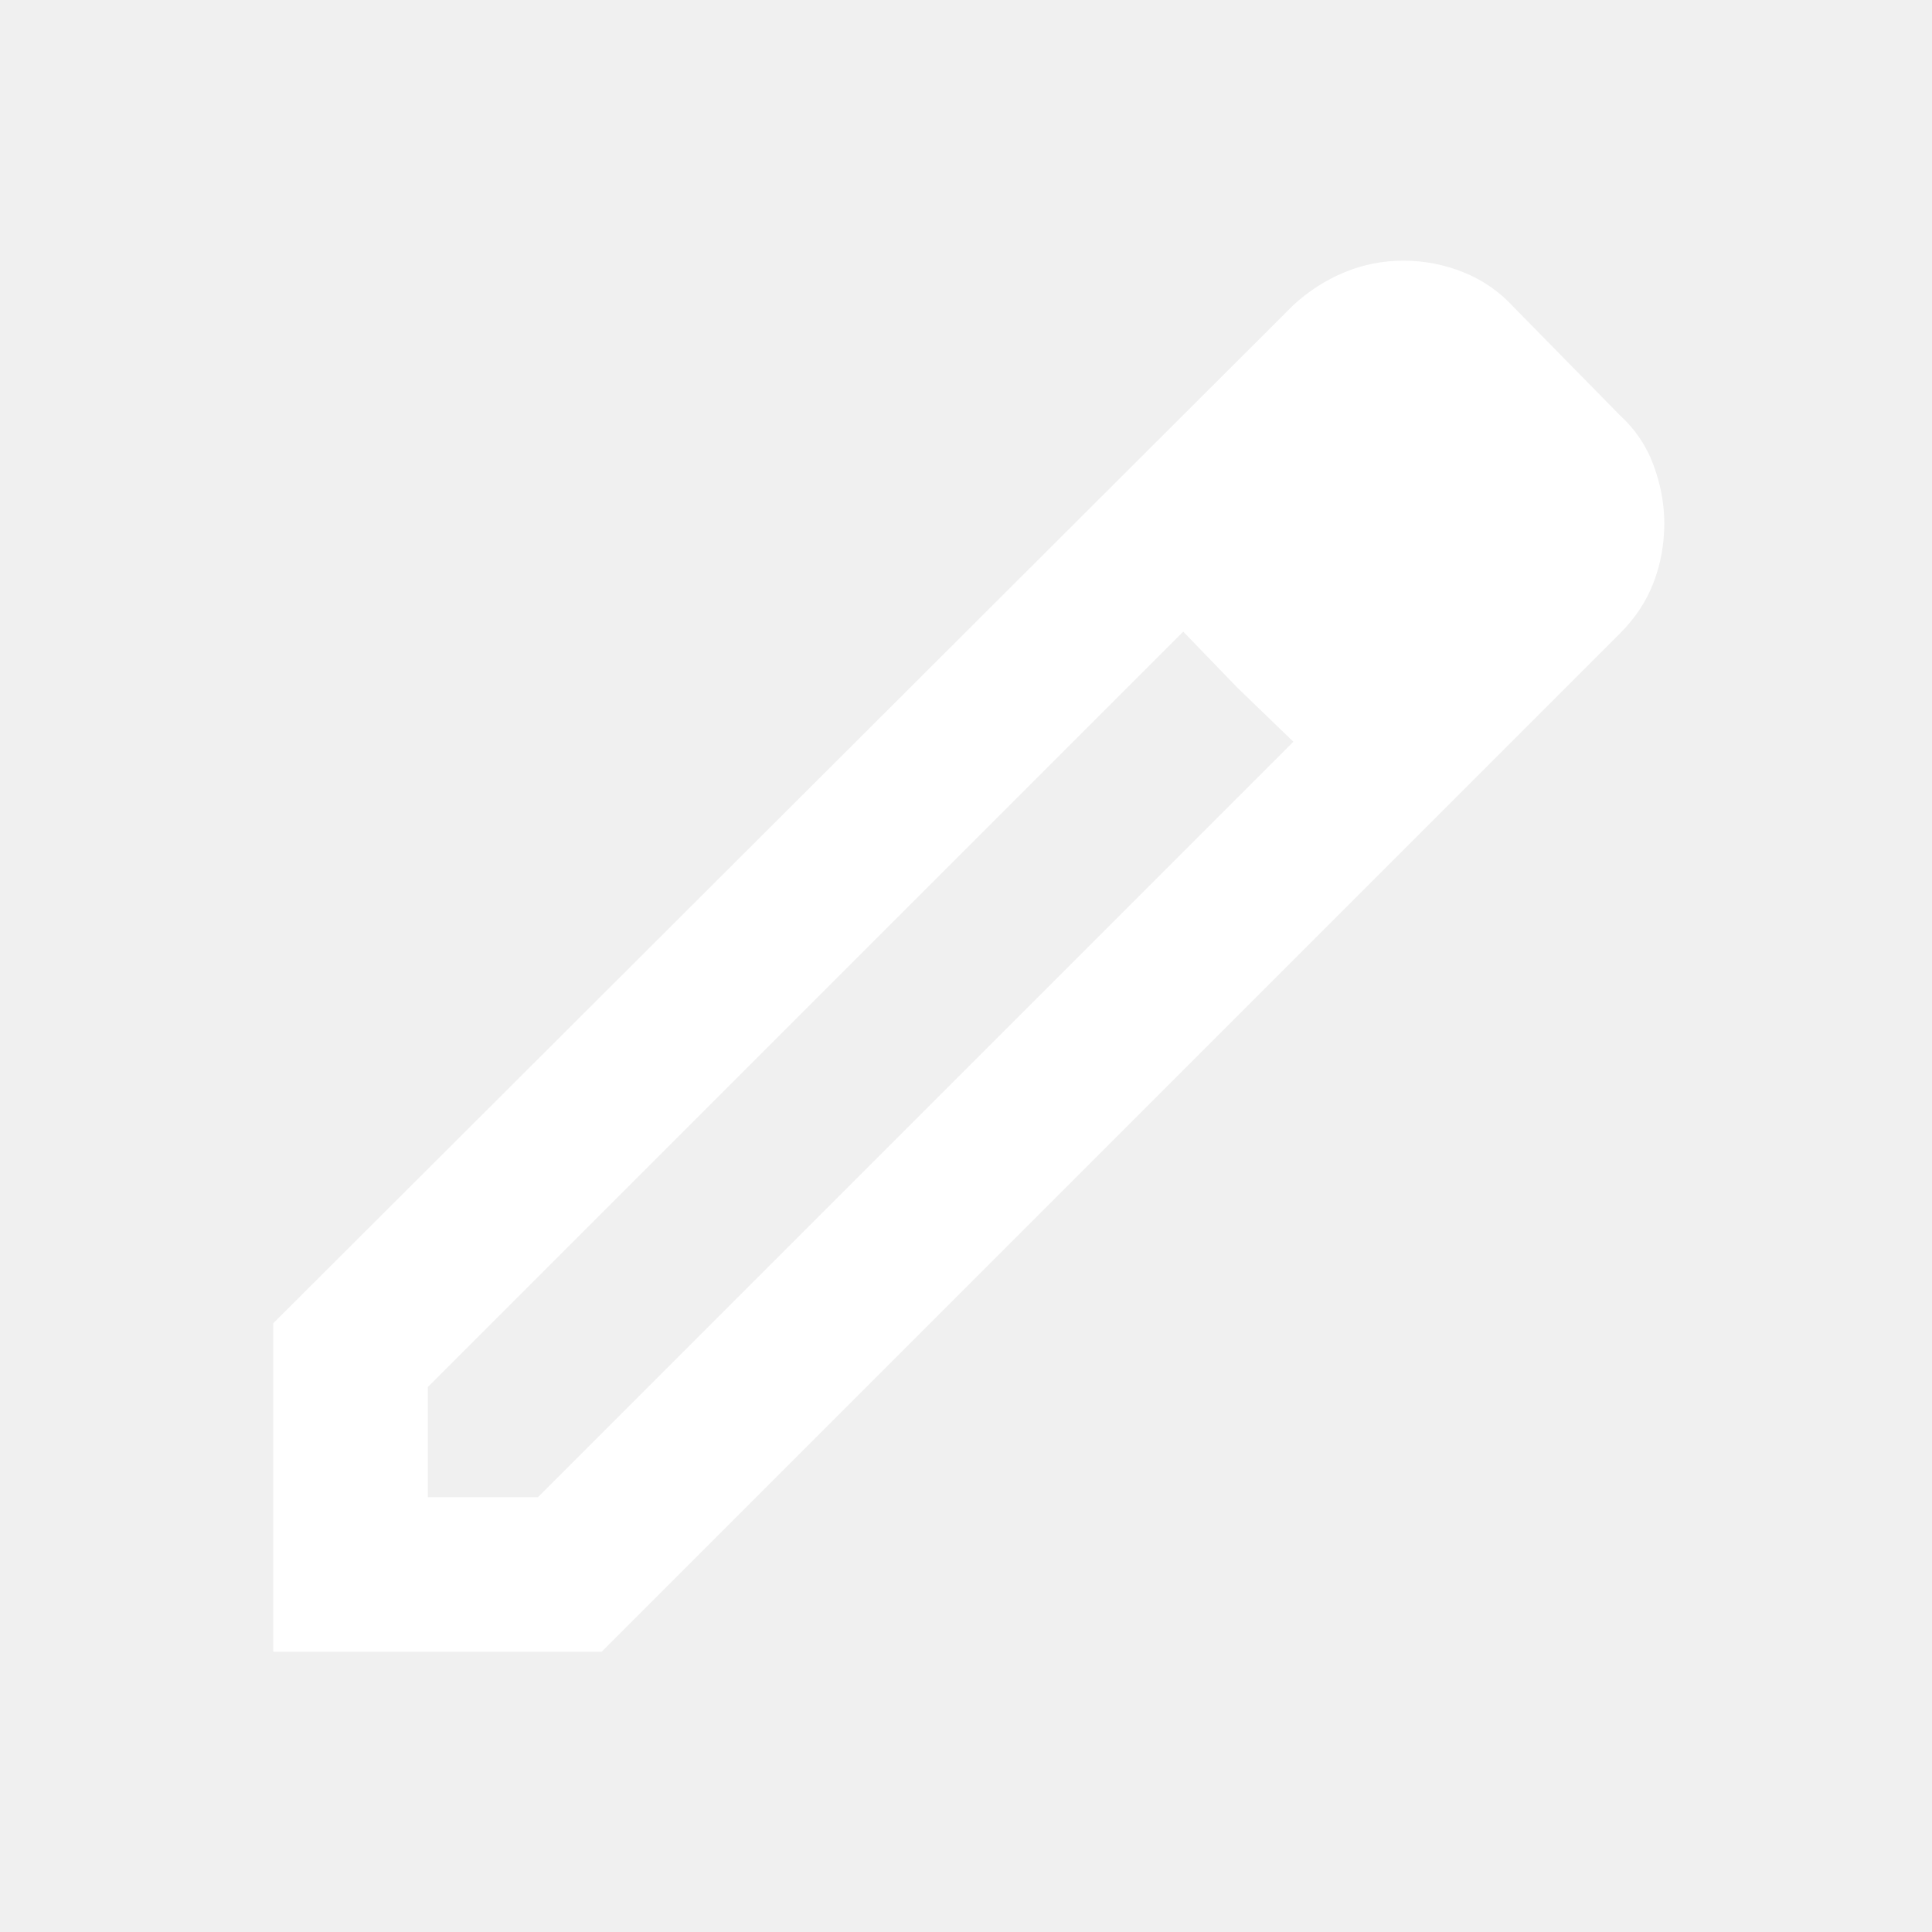
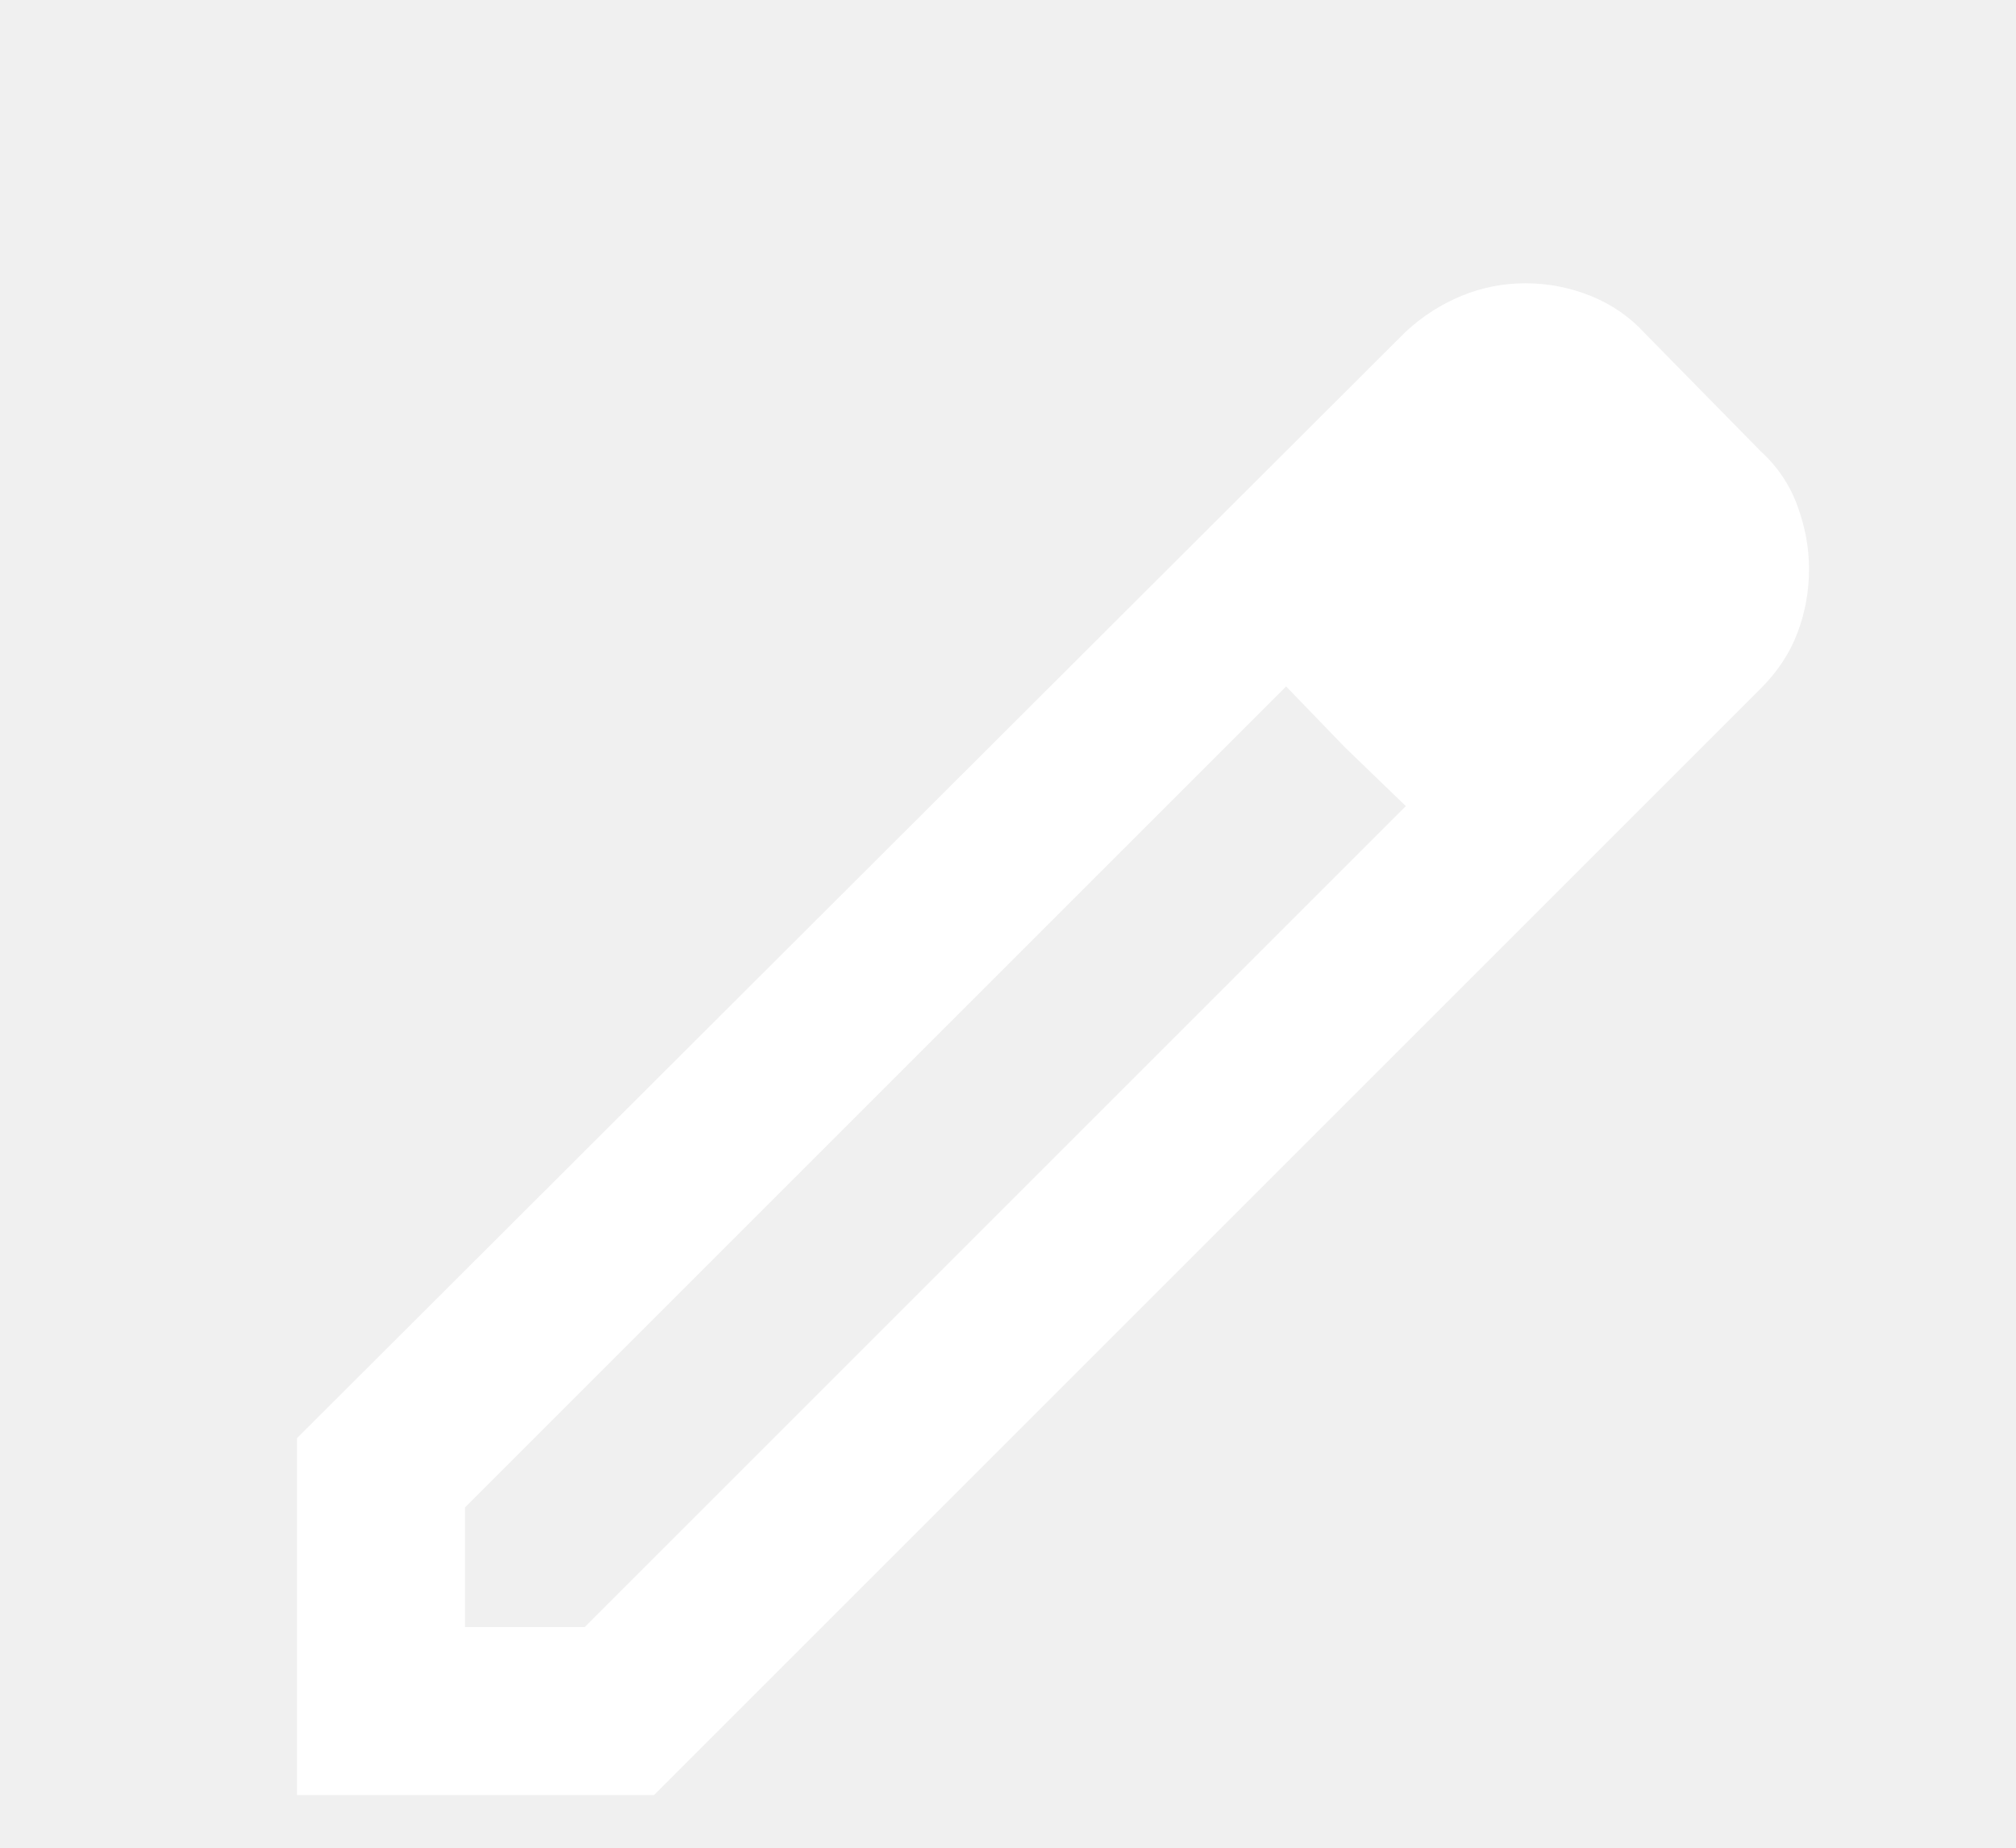
- <svg xmlns="http://www.w3.org/2000/svg" viewBox="0 0 25 25" fill="none">
+ <svg xmlns="http://www.w3.org/2000/svg" viewBox="0 0 24 22" fill="none">
  <path d="M5.536 19.373H6.961L16.736 9.598L15.311 8.173L5.536 17.948V19.373ZM3.536 21.373V17.123L16.736 3.948C16.936 3.764 17.157 3.623 17.398 3.523C17.64 3.423 17.894 3.373 18.161 3.373C18.428 3.373 18.686 3.423 18.936 3.523C19.186 3.623 19.403 3.773 19.586 3.973L20.961 5.373C21.161 5.556 21.307 5.773 21.398 6.023C21.49 6.273 21.536 6.523 21.536 6.773C21.536 7.039 21.49 7.294 21.398 7.535C21.307 7.777 21.161 7.998 20.961 8.198L7.786 21.373H3.536ZM16.011 8.898L15.311 8.173L16.736 9.598L16.011 8.898Z" fill="white" />
</svg>
